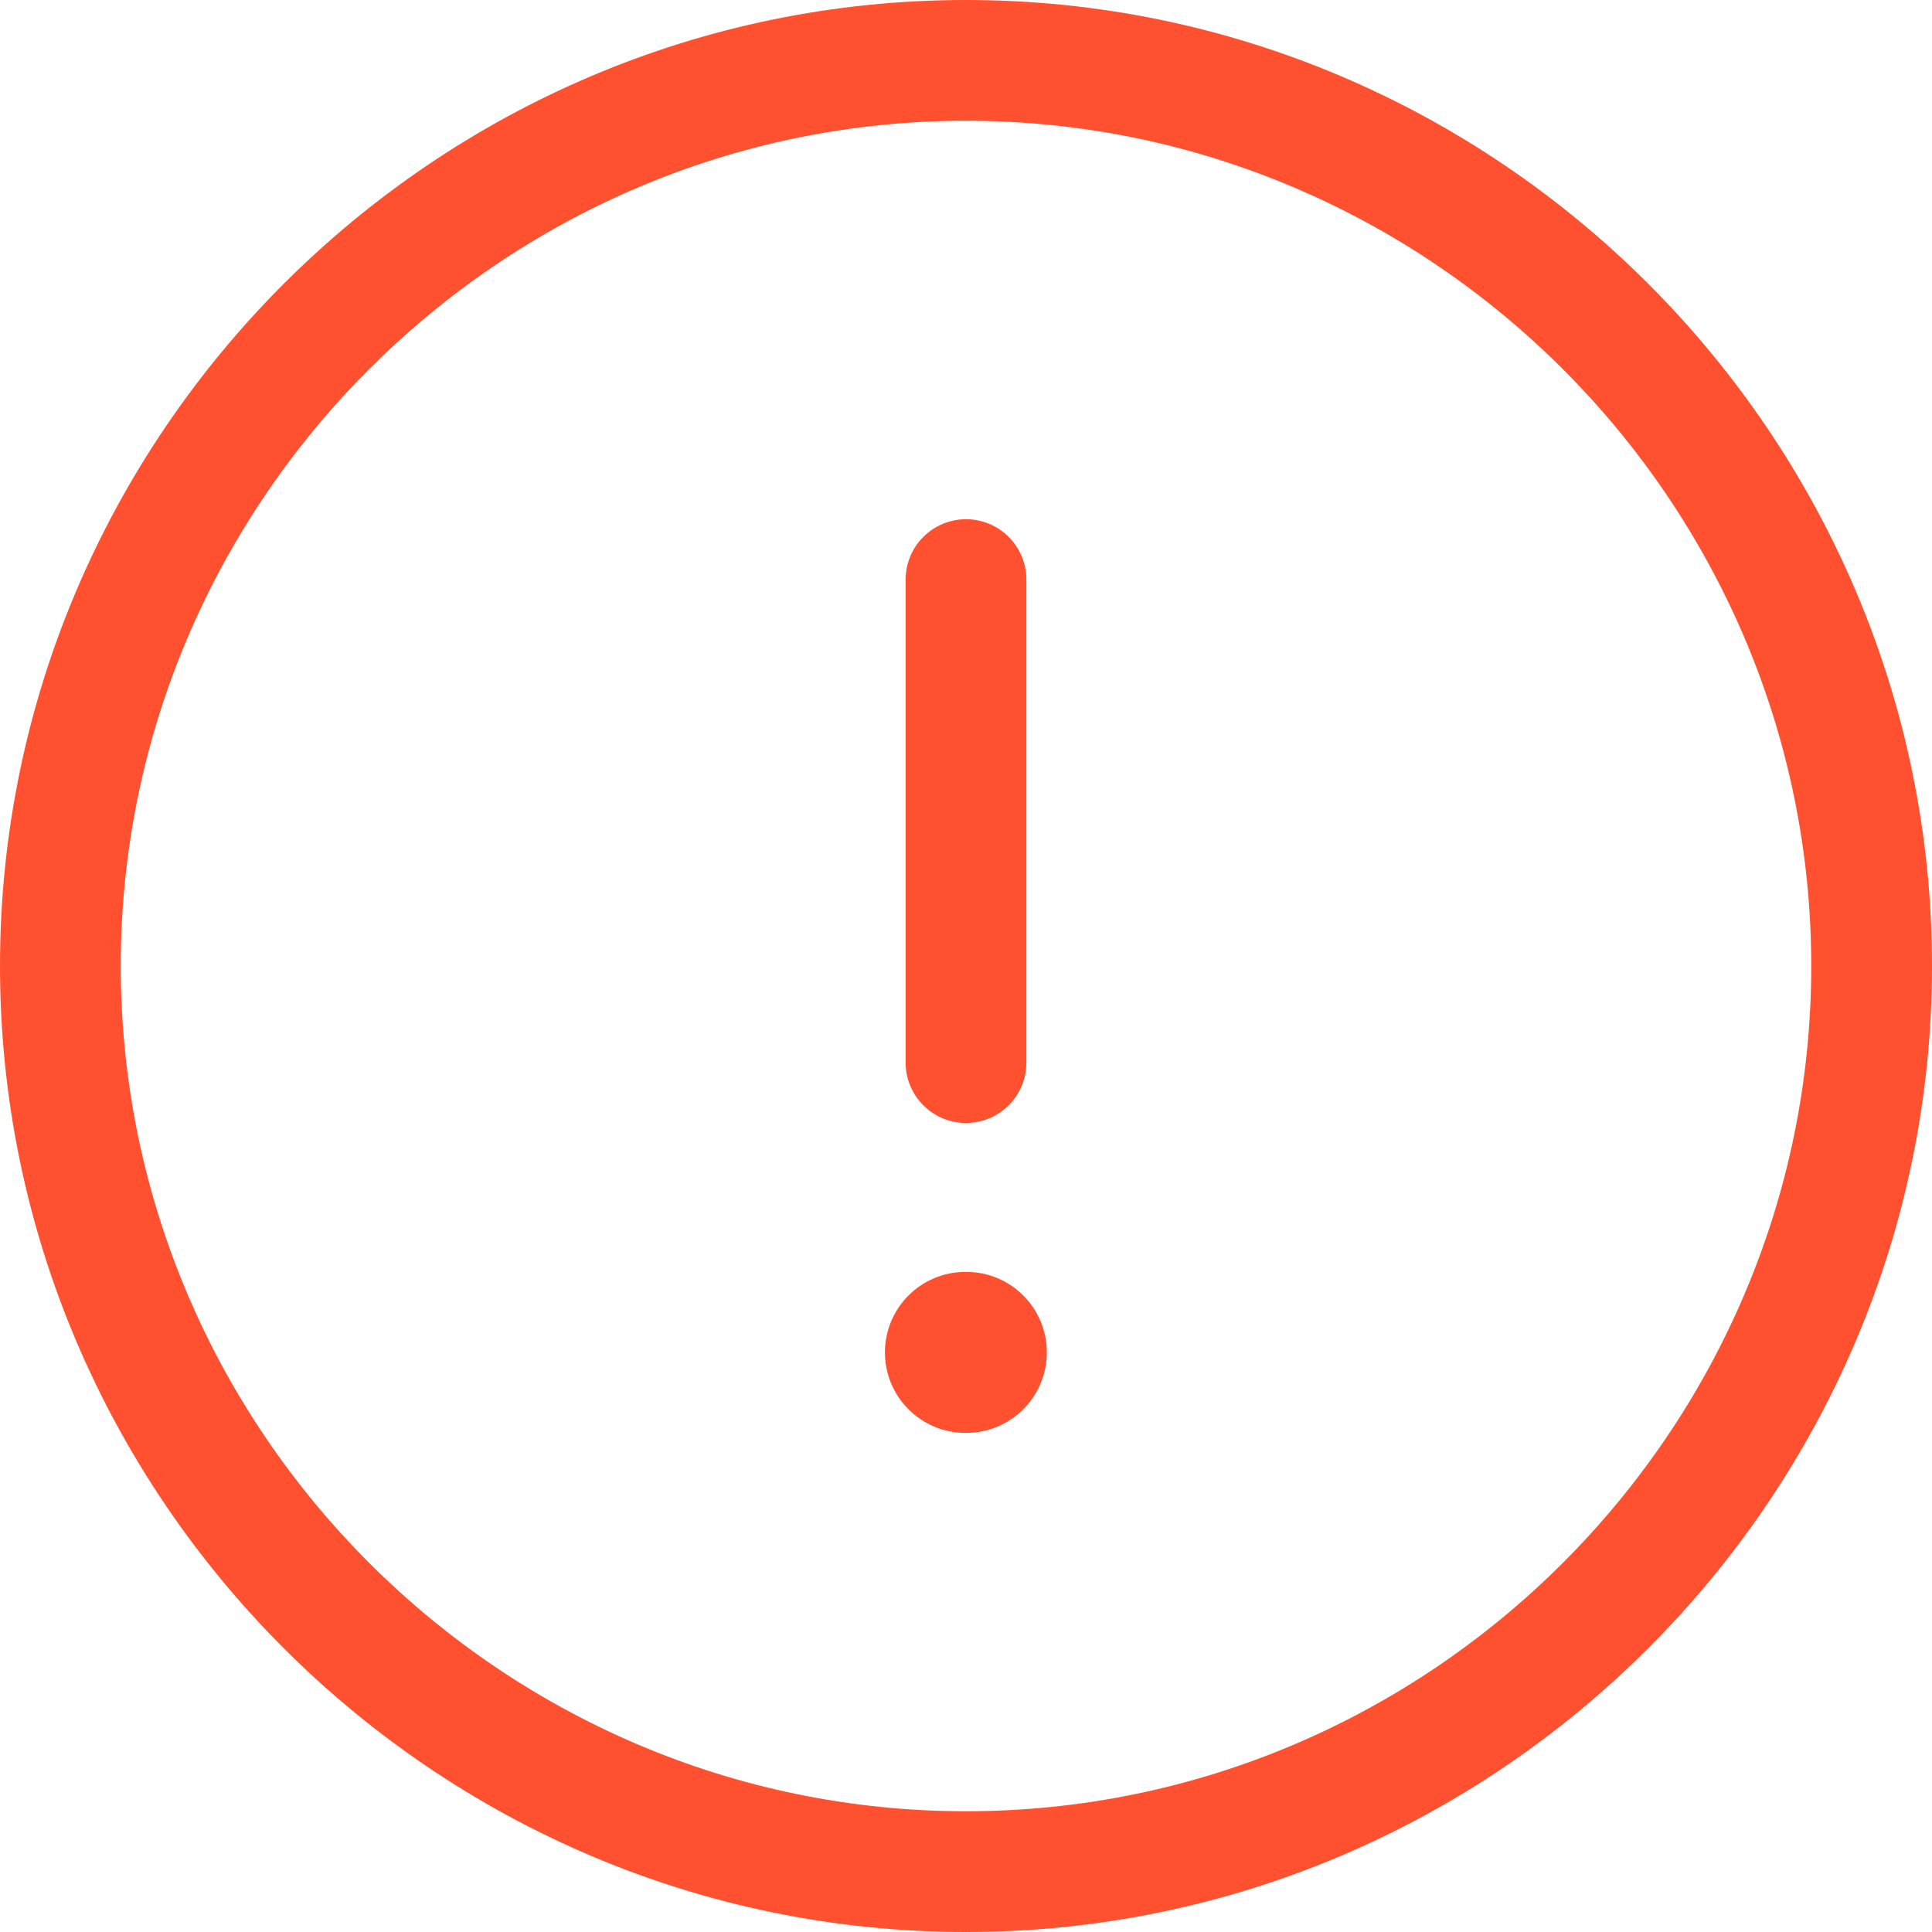
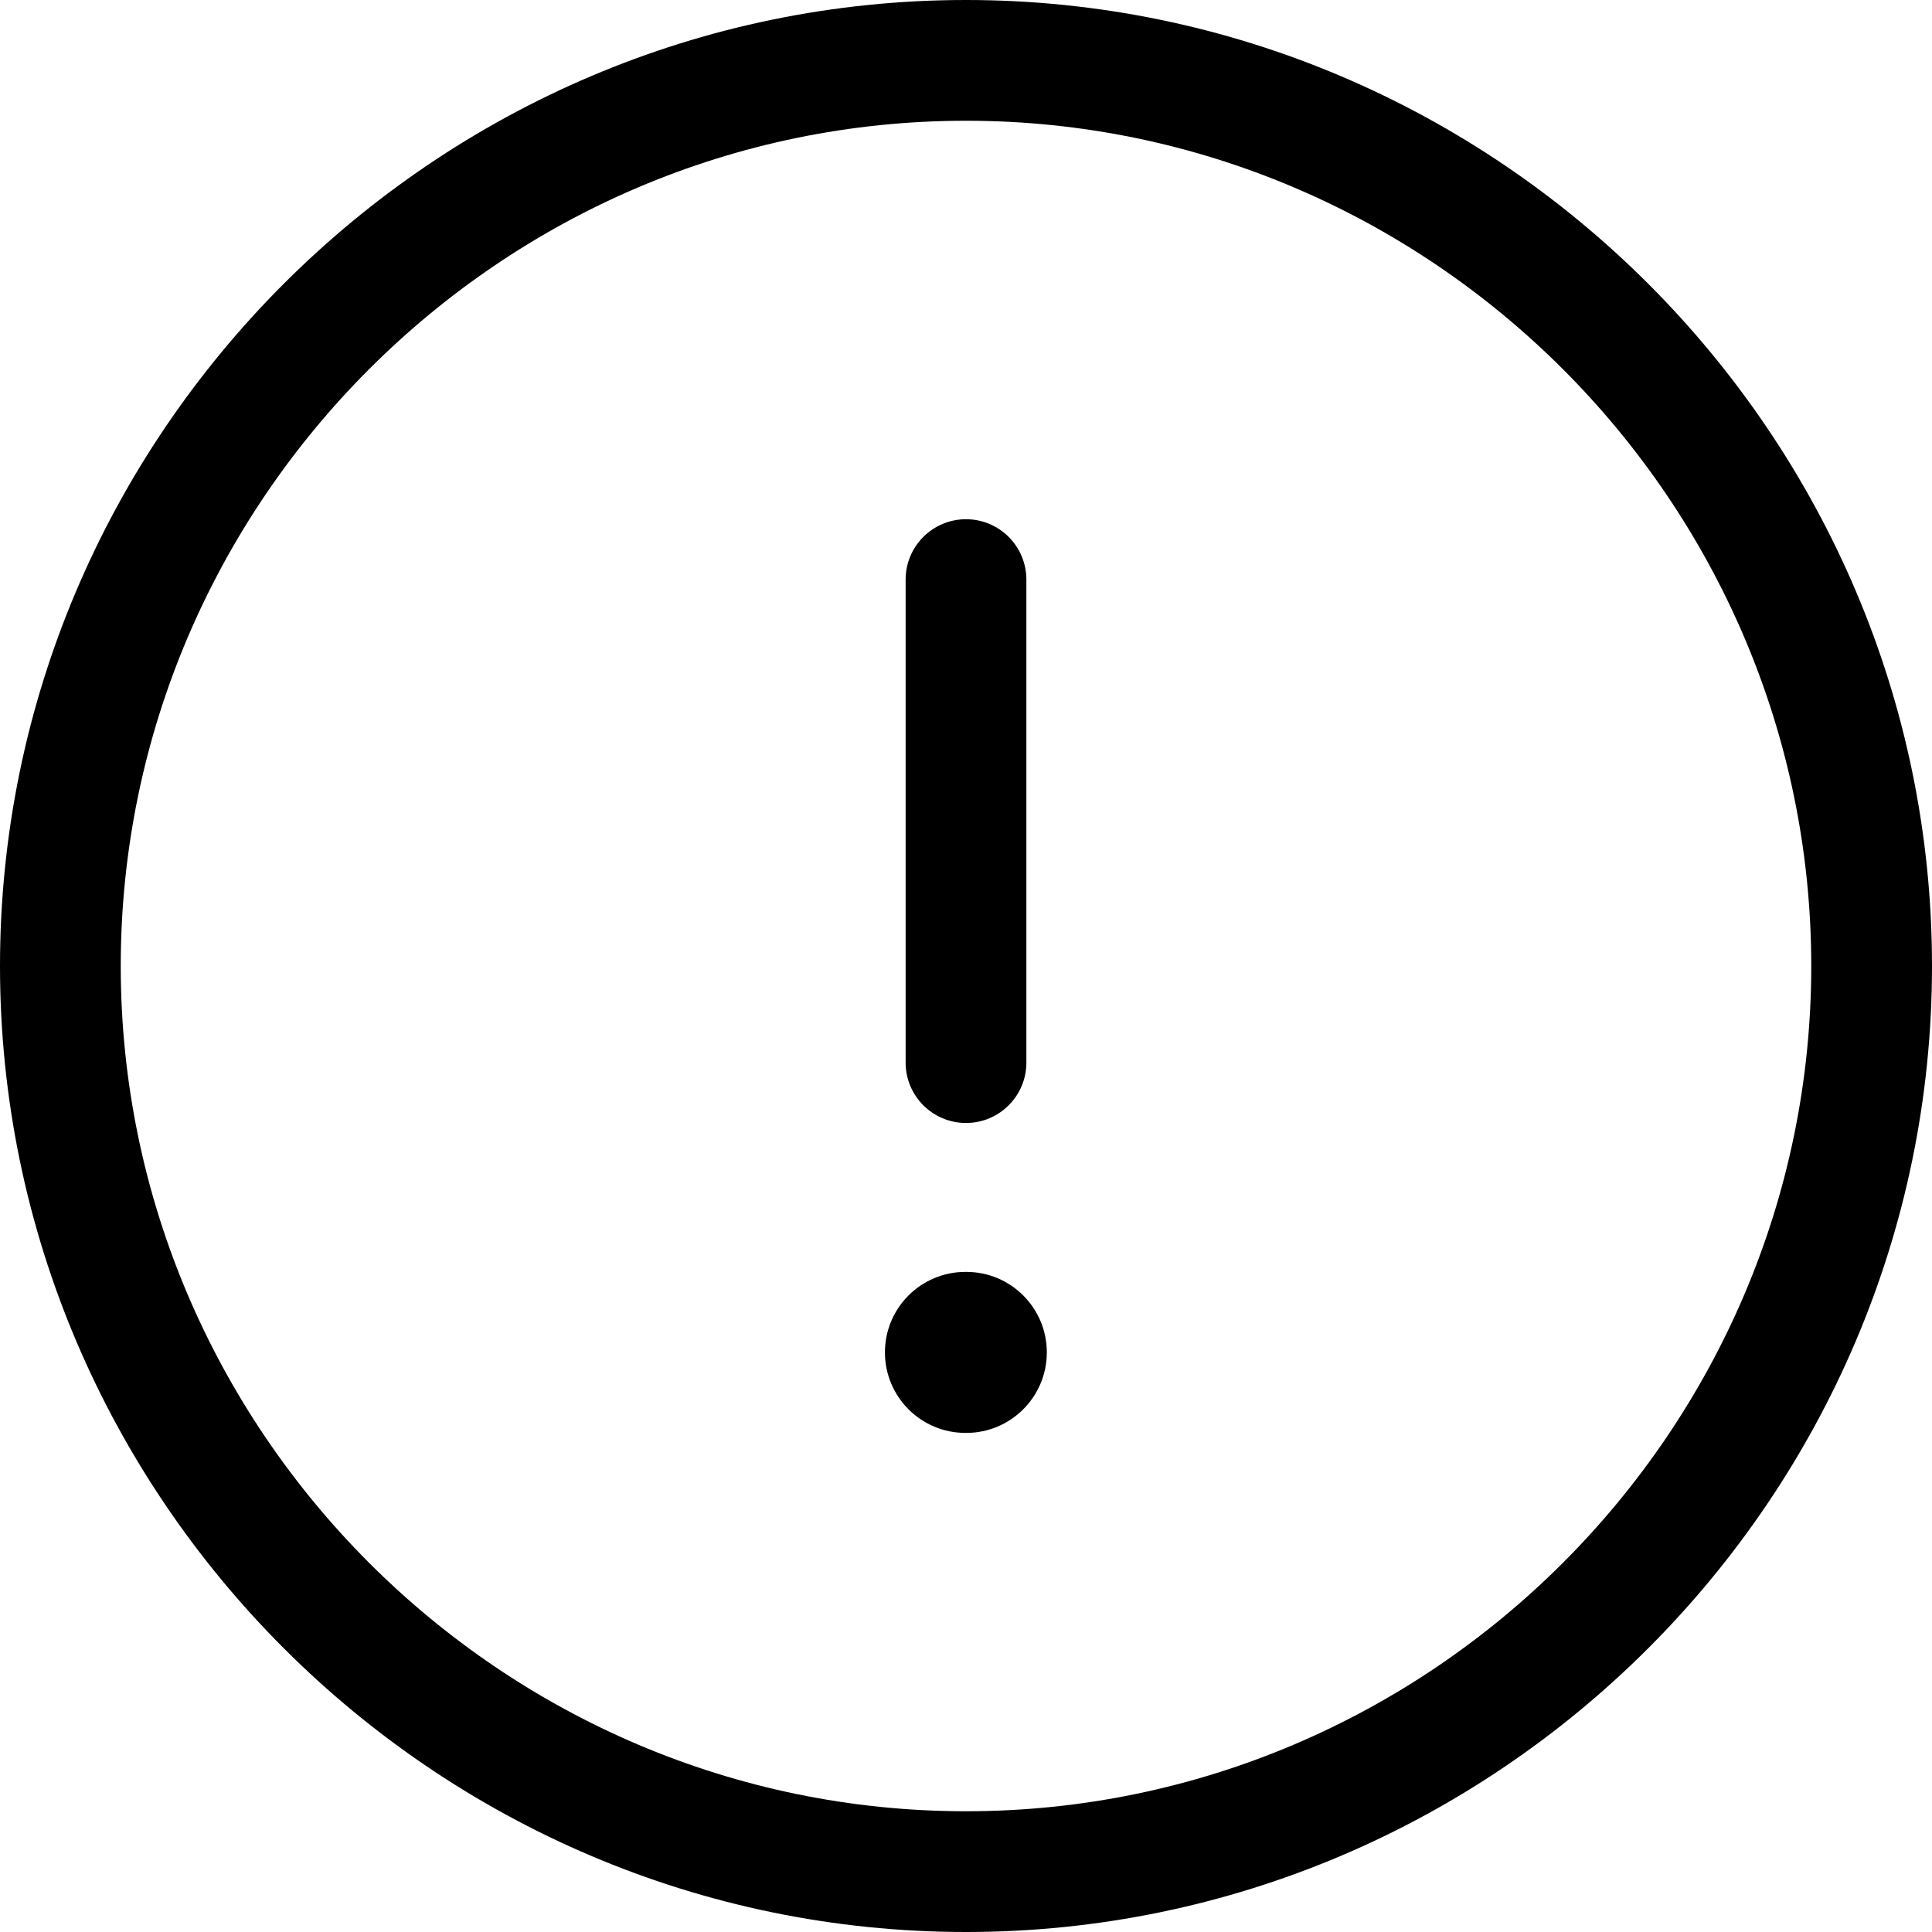
<svg xmlns="http://www.w3.org/2000/svg" width="24" height="24" viewBox="0 0 24 24" fill="none">
-   <path fill-rule="evenodd" clip-rule="evenodd" d="M12 22.5C17.772 22.5 22.5 17.772 22.5 12C22.5 6.228 17.772 1.5 12 1.5C6.228 1.5 1.5 6.228 1.5 12C1.5 17.772 6.228 22.5 12 22.5ZM24 12C24 18.6 18.6 24 12 24C5.4 24 0 18.6 0 12C0 5.4 5.4 0 12 0C18.6 0 24 5.4 24 12Z" fill="#FF512F" />
-   <path fill-rule="evenodd" clip-rule="evenodd" d="M12 6.45C12.414 6.45 12.75 6.786 12.75 7.2V13.2C12.75 13.614 12.414 13.95 12 13.95C11.586 13.95 11.25 13.614 11.25 13.2V7.2C11.25 6.786 11.586 6.45 12 6.45Z" fill="#FF512F" />
-   <path fill-rule="evenodd" clip-rule="evenodd" d="M10.993 16.8C10.993 16.247 11.441 15.8 11.993 15.8H12.004C12.556 15.8 13.004 16.247 13.004 16.8C13.004 17.352 12.556 17.8 12.004 17.8H11.993C11.441 17.8 10.993 17.352 10.993 16.8Z" fill="#FF512F" />
+   <path fill-rule="evenodd" clip-rule="evenodd" d="M12 22.5C17.772 22.5 22.5 17.772 22.5 12C22.5 6.228 17.772 1.5 12 1.5C6.228 1.5 1.5 6.228 1.5 12C1.5 17.772 6.228 22.5 12 22.5ZM24 12C24 18.6 18.6 24 12 24C5.4 24 0 18.6 0 12C0 5.4 5.4 0 12 0C18.6 0 24 5.4 24 12Z" fill="currentColor" />
+   <path fill-rule="evenodd" clip-rule="evenodd" d="M12 6.45C12.414 6.45 12.75 6.786 12.75 7.2V13.2C12.75 13.614 12.414 13.95 12 13.95C11.586 13.95 11.25 13.614 11.25 13.2V7.2C11.25 6.786 11.586 6.45 12 6.45Z" fill="currentColor" />
+   <path fill-rule="evenodd" clip-rule="evenodd" d="M10.993 16.8C10.993 16.247 11.441 15.8 11.993 15.8H12.004C12.556 15.8 13.004 16.247 13.004 16.8C13.004 17.352 12.556 17.8 12.004 17.8H11.993C11.441 17.8 10.993 17.352 10.993 16.8Z" fill="currentColor" />
</svg>
